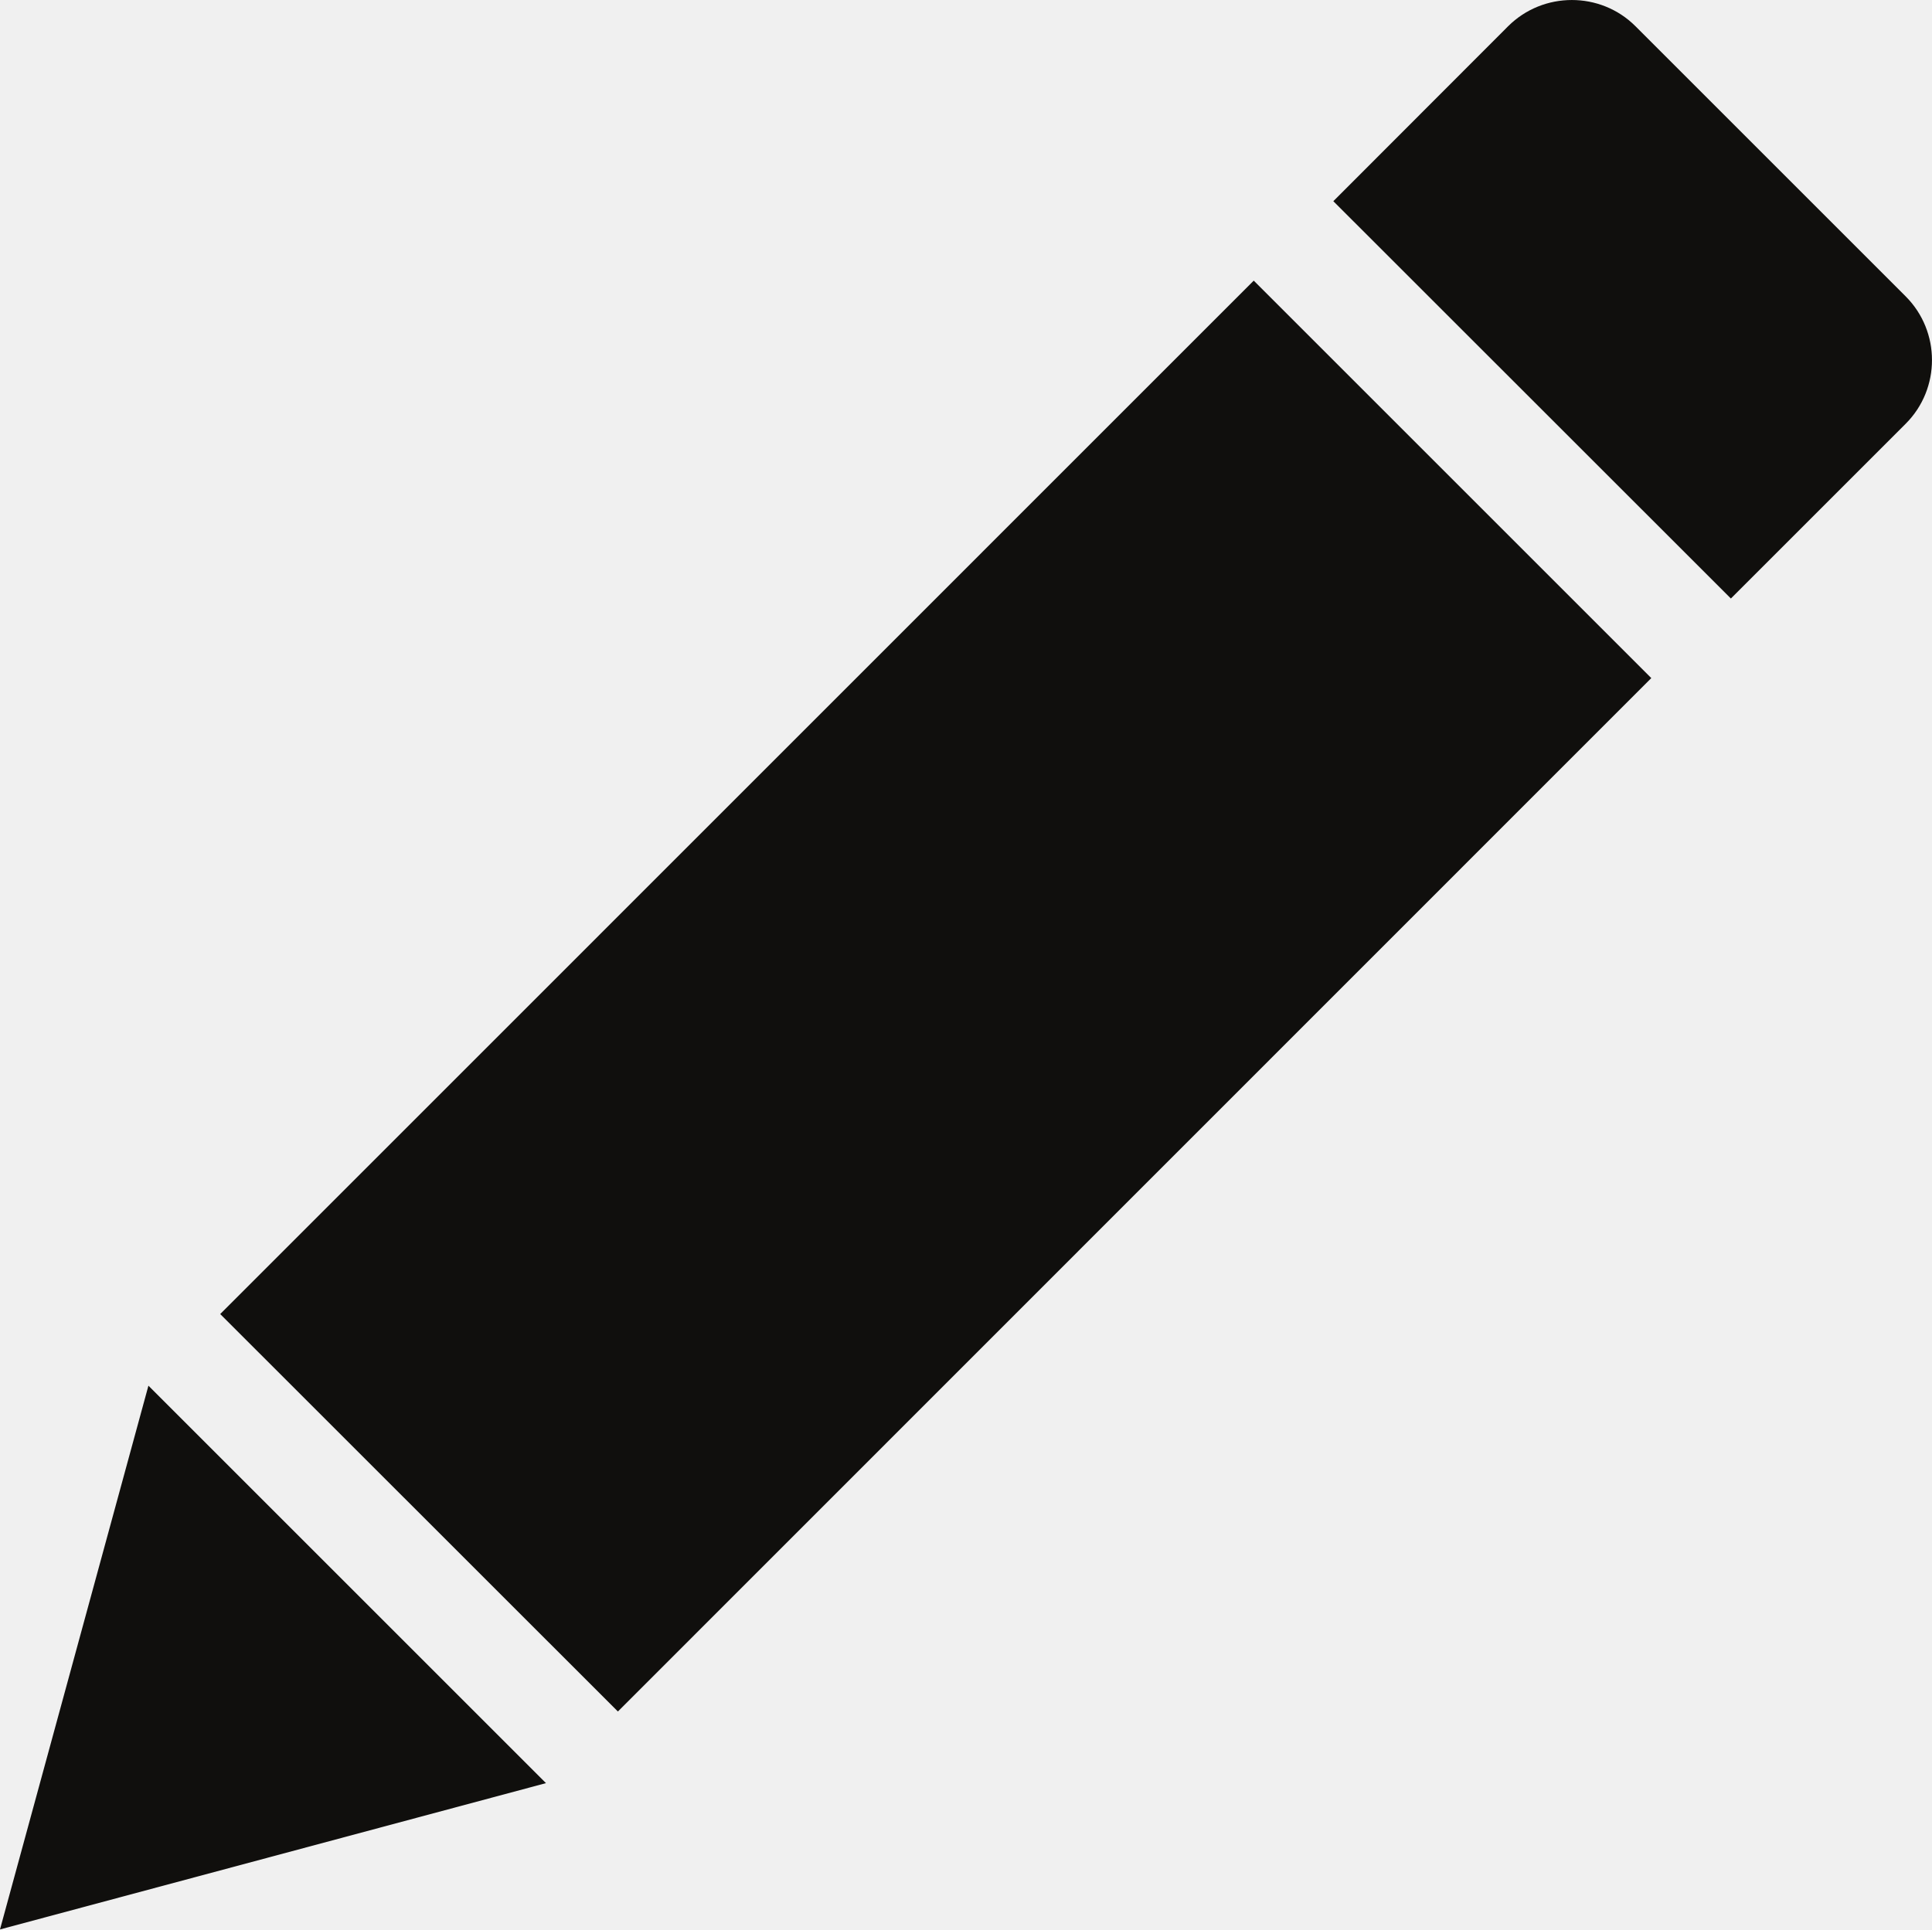
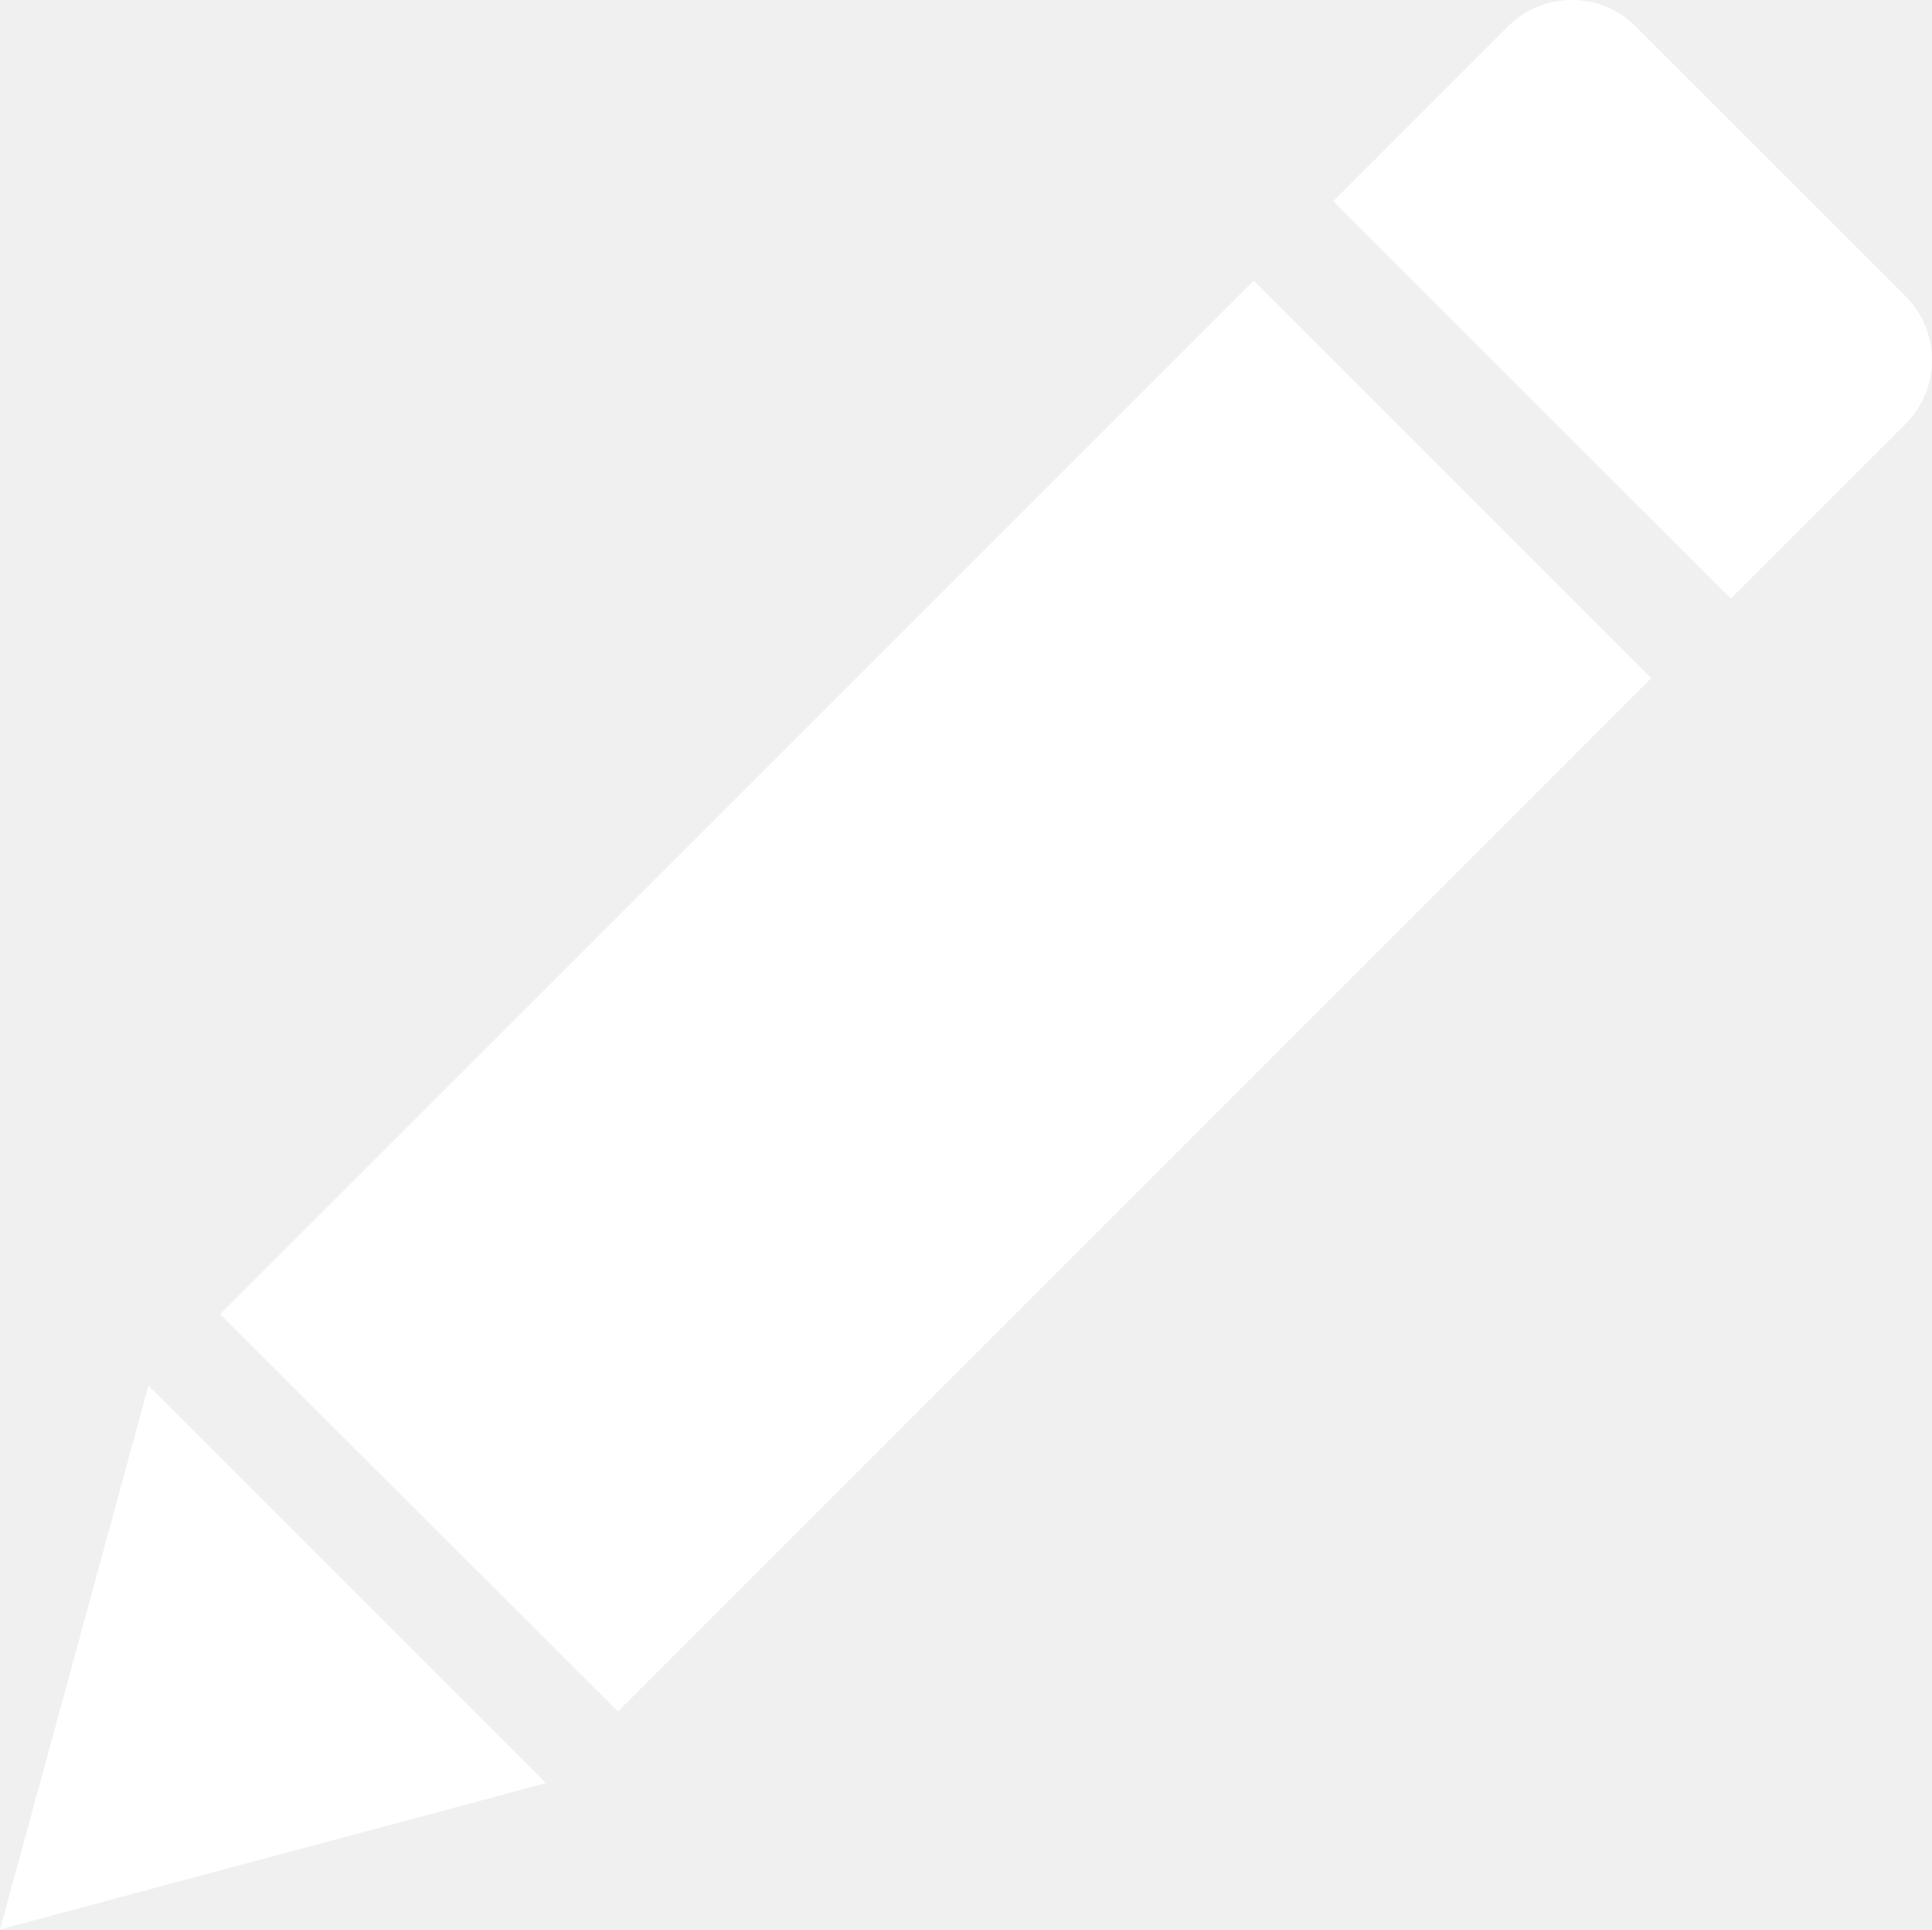
<svg xmlns="http://www.w3.org/2000/svg" version="1.1" width="36.928" height="36.888" viewBox="0 0 36.928 36.888">
  <g transform="matrix(1.333333,0,0,-1.333333,-448.2414,860.805)">
    <g transform="scale(0.1)">
-       <path d="m 3361.81,6179.38 78.27,20.98 -56.99,56.99 z" style="fill:#100f0d;fill-opacity:1;fill-rule:nonzero;stroke:none" />
-       <path d="m 3450.39,6210.63 148.14,148.18 -56.99,56.99 -148.16,-148.18 57.01,-56.99" style="fill:#100f0d;fill-opacity:1;fill-rule:nonzero;stroke:none" />
-       <path d="m 3609.94,6370.22 25.07,25.07 c 5.01,5.01 5.01,13.22 0,18.24 l -38.75,38.75 c -5.01,5.01 -13.22,5.01 -18.25,0 l -25.06,-25.09 56.99,-56.97" style="fill:#100f0d;fill-opacity:1;fill-rule:nonzero;stroke:none" />
+       <path d="m 3361.81,6179.38 78.27,20.98 -56.99,56.99 z" style="fill:#ffffff;fill-opacity:1;fill-rule:nonzero;stroke:none" />
+       <path d="m 3450.39,6210.63 148.14,148.18 -56.99,56.99 -148.16,-148.18 57.01,-56.99" style="fill:#ffffff;fill-opacity:1;fill-rule:nonzero;stroke:none" />
+       <path d="m 3609.94,6370.22 25.07,25.07 c 5.01,5.01 5.01,13.22 0,18.24 l -38.75,38.75 c -5.01,5.01 -13.22,5.01 -18.25,0 l -25.06,-25.09 56.99,-56.97" style="fill:#ffffff;fill-opacity:1;fill-rule:nonzero;stroke:none" />
    </g>
  </g>
</svg>
